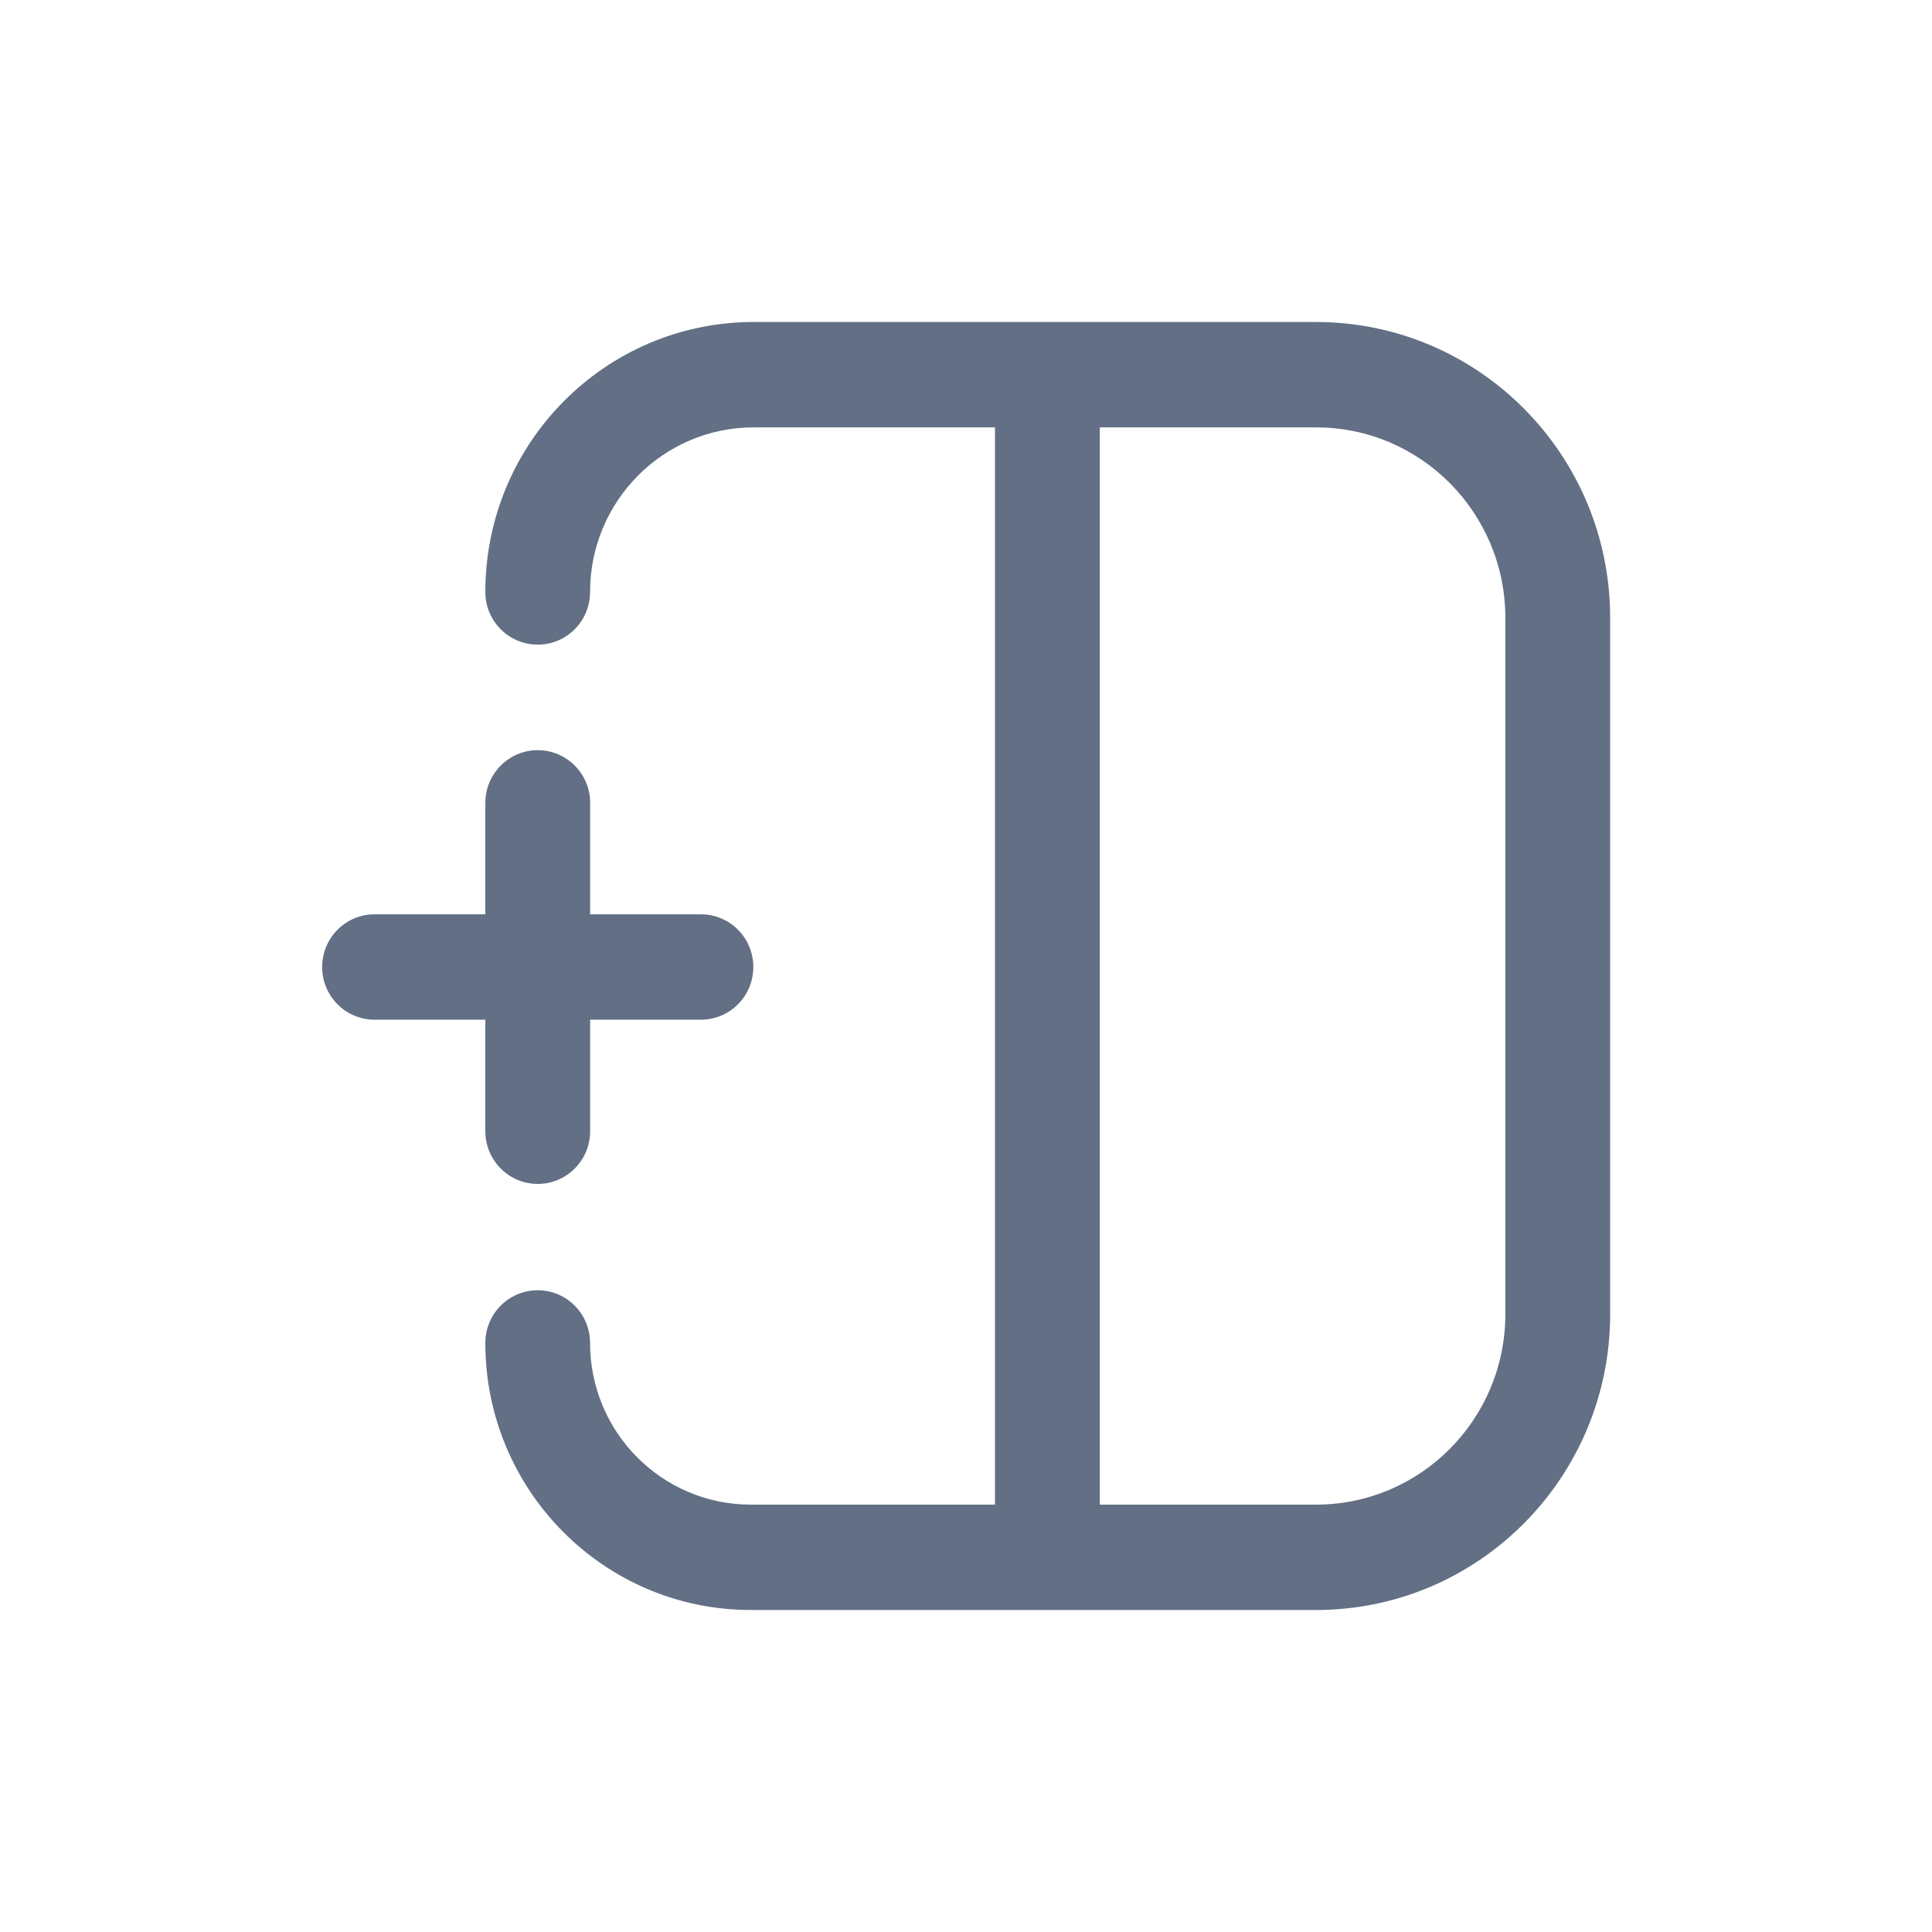
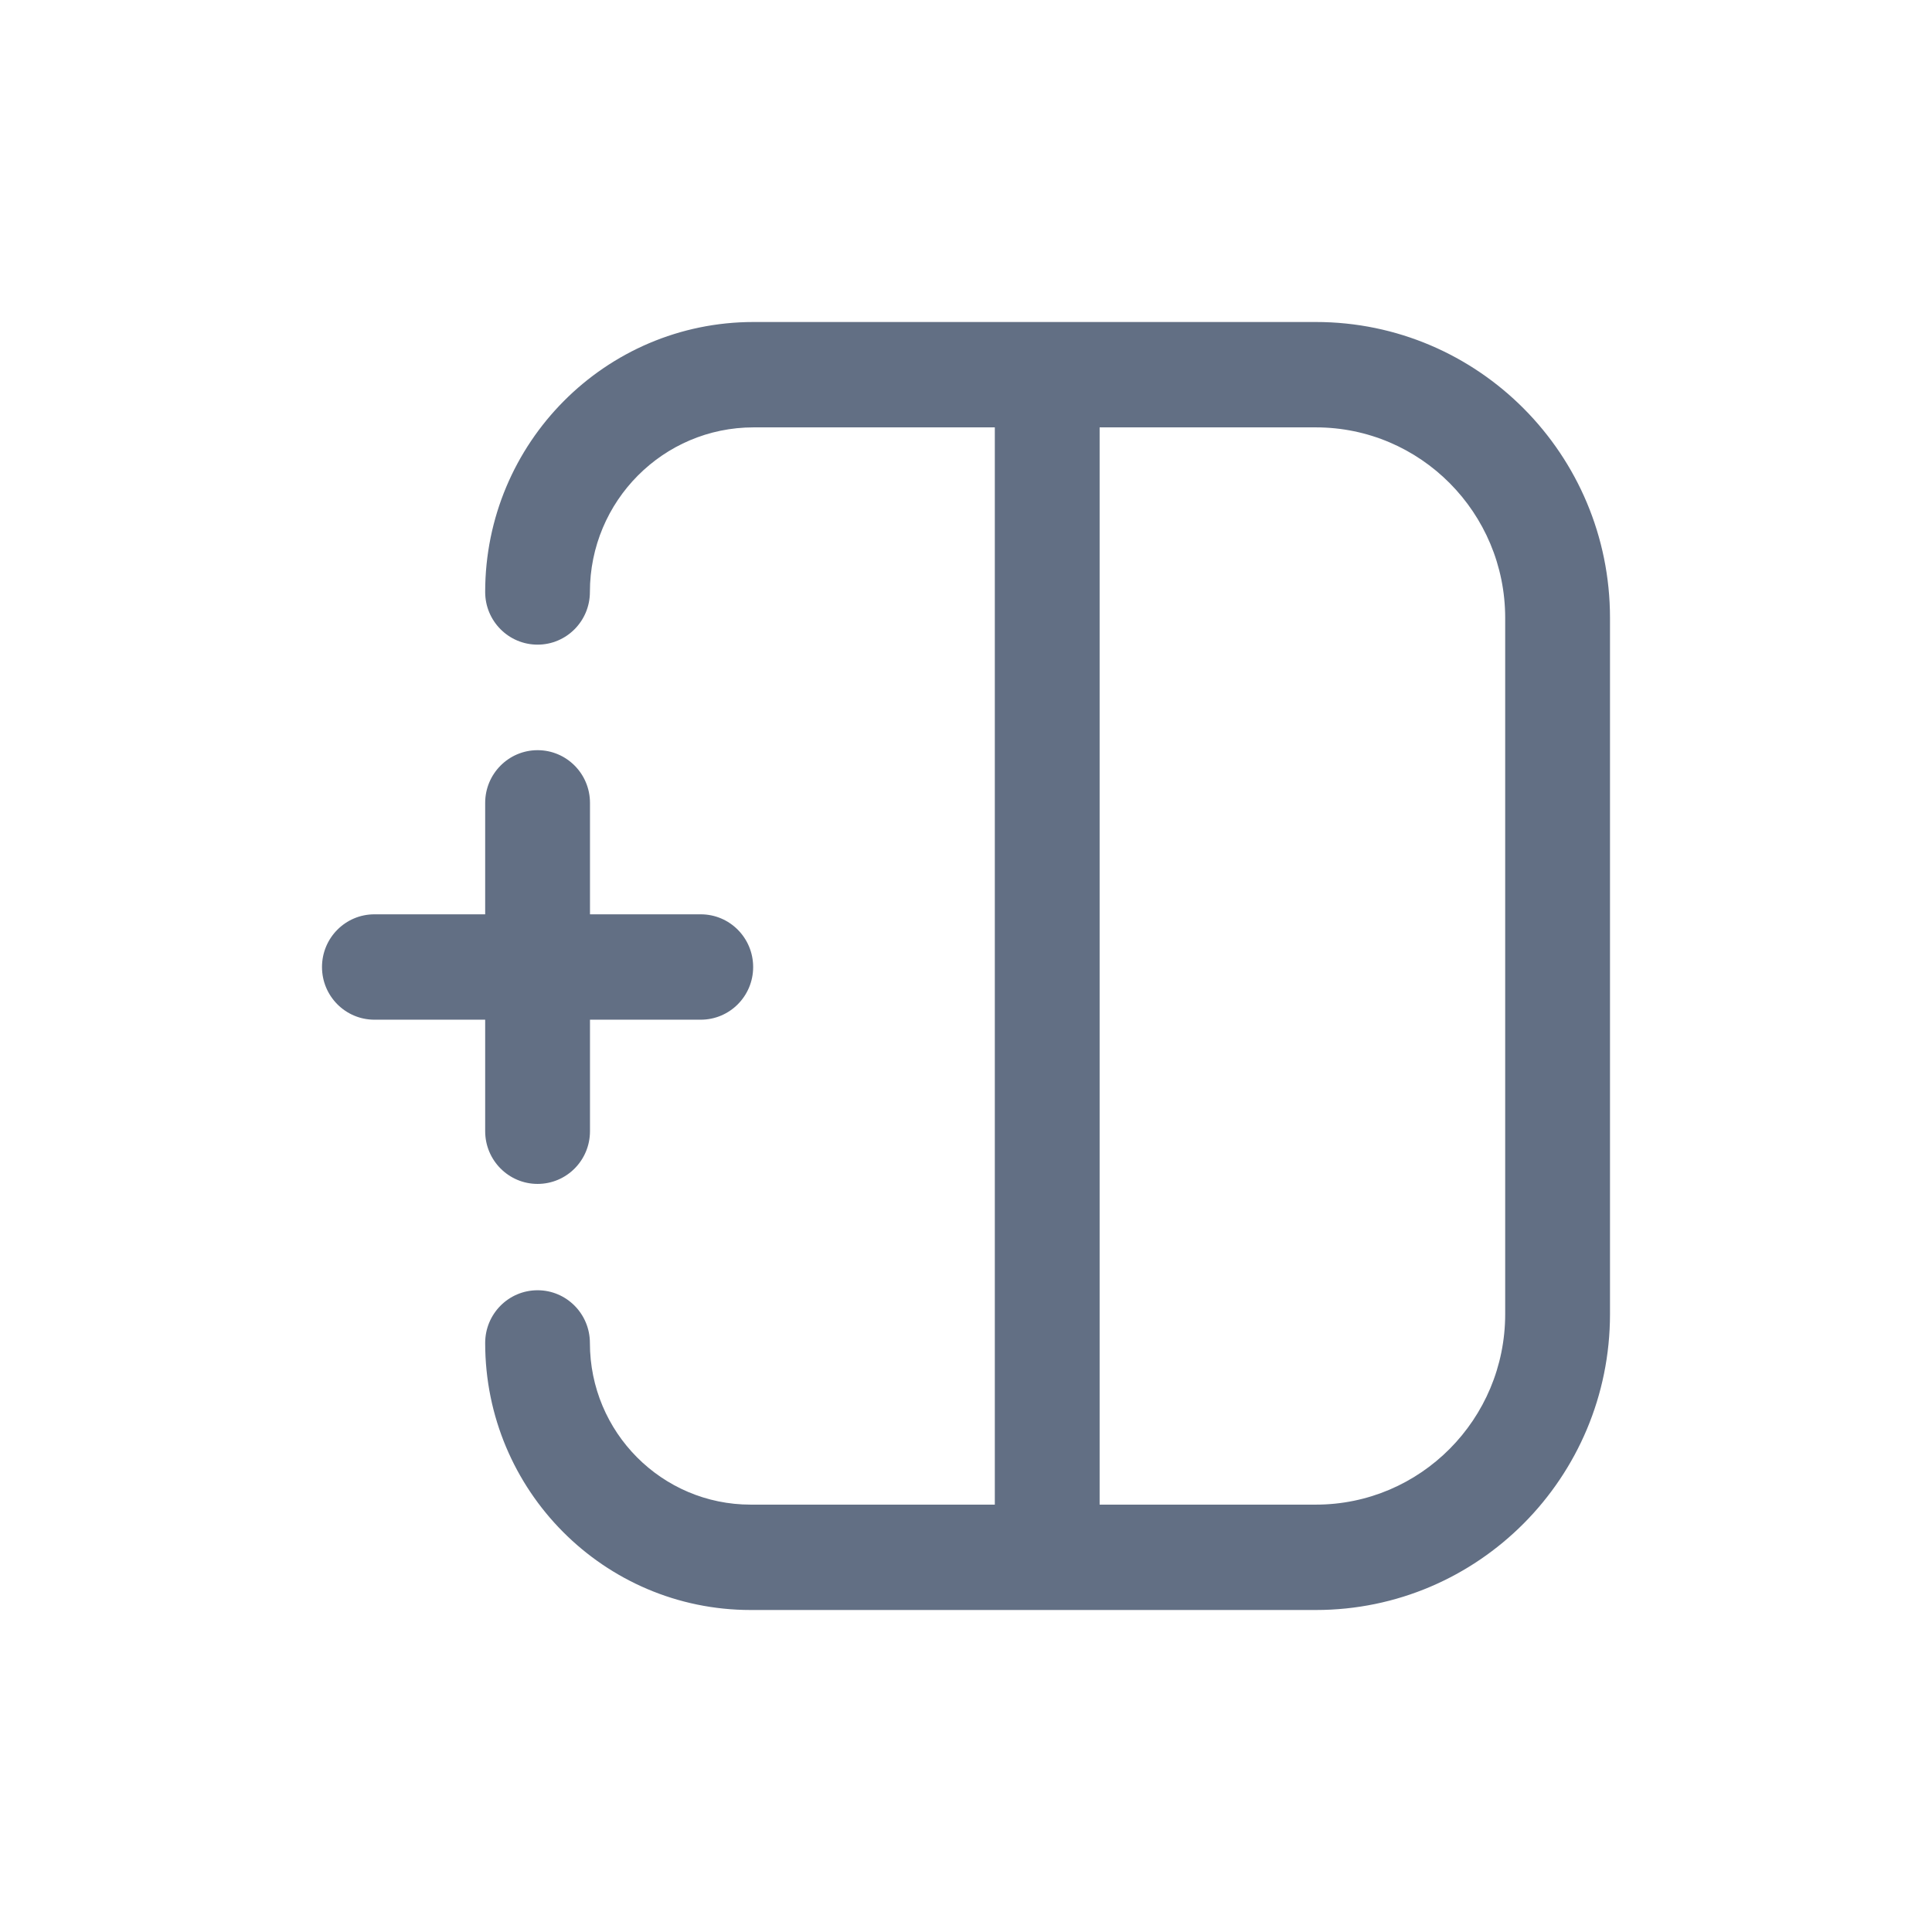
<svg xmlns="http://www.w3.org/2000/svg" width="24" height="24" viewBox="0 0 24 24" fill="none">
-   <path fill-rule="evenodd" clip-rule="evenodd" d="M8.707 12.667C9.067 12.667 9.358 12.374 9.358 12.013C9.358 11.651 9.067 11.358 8.707 11.358L7.331 11.358L7.331 9.974C7.331 9.612 7.039 9.319 6.68 9.319C6.321 9.319 6.029 9.612 6.029 9.974L6.029 11.358L4.653 11.358C4.293 11.358 4.002 11.651 4.002 12.013C4.002 12.374 4.293 12.667 4.653 12.667L6.029 12.667L6.029 14.052C6.029 14.414 6.321 14.707 6.68 14.707C7.039 14.707 7.331 14.414 7.331 14.052L7.331 12.667L8.707 12.667ZM13.662 18.691L16.348 18.691C17.647 18.691 18.7 17.631 18.7 16.324L18.7 7.676C18.7 6.369 17.647 5.309 16.348 5.309L13.662 5.309L13.662 18.691ZM12.36 5.309L9.363 5.309C8.24 5.309 7.33 6.225 7.33 7.354C7.33 7.715 7.039 8.008 6.68 8.008C6.32 8.008 6.029 7.715 6.029 7.354C6.029 5.502 7.522 4 9.363 4L16.348 4C18.366 4 20.002 5.646 20.002 7.676L20.002 16.324C20.002 18.354 18.366 20 16.348 20L9.327 20C7.505 20 6.029 18.515 6.029 16.683C6.029 16.321 6.32 16.028 6.68 16.028C7.039 16.028 7.33 16.321 7.33 16.683C7.33 17.792 8.224 18.691 9.327 18.691L12.36 18.691L12.36 5.309Z" fill="#626F84" />
+   <path fill-rule="evenodd" clip-rule="evenodd" d="M8.705 12.667C9.065 12.667 9.356 12.374 9.356 12.013C9.356 11.651 9.065 11.358 8.705 11.358L7.329 11.358L7.329 9.974C7.329 9.612 7.038 9.319 6.678 9.319C6.319 9.319 6.027 9.612 6.027 9.974L6.027 11.358L4.651 11.358C4.291 11.358 4 11.651 4 12.013C4 12.374 4.291 12.667 4.651 12.667L6.027 12.667L6.027 14.052C6.027 14.414 6.319 14.707 6.678 14.707C7.038 14.707 7.329 14.414 7.329 14.052L7.329 12.667L8.705 12.667ZM13.66 18.691L16.346 18.691C17.645 18.691 18.698 17.631 18.698 16.324L18.698 7.676C18.698 6.369 17.645 5.309 16.346 5.309L13.66 5.309L13.66 18.691ZM12.358 5.309L9.361 5.309C8.238 5.309 7.328 6.225 7.328 7.354C7.328 7.715 7.037 8.008 6.678 8.008C6.318 8.008 6.027 7.715 6.027 7.354C6.027 5.502 7.52 4 9.361 4L16.346 4C18.364 4 20 5.646 20 7.676L20 16.324C20 18.354 18.364 20 16.346 20L9.325 20C7.503 20 6.027 18.515 6.027 16.683C6.027 16.321 6.318 16.028 6.678 16.028C7.037 16.028 7.328 16.321 7.328 16.683C7.328 17.792 8.222 18.691 9.325 18.691L12.358 18.691L12.358 5.309Z" fill="#626F84" />
</svg>
